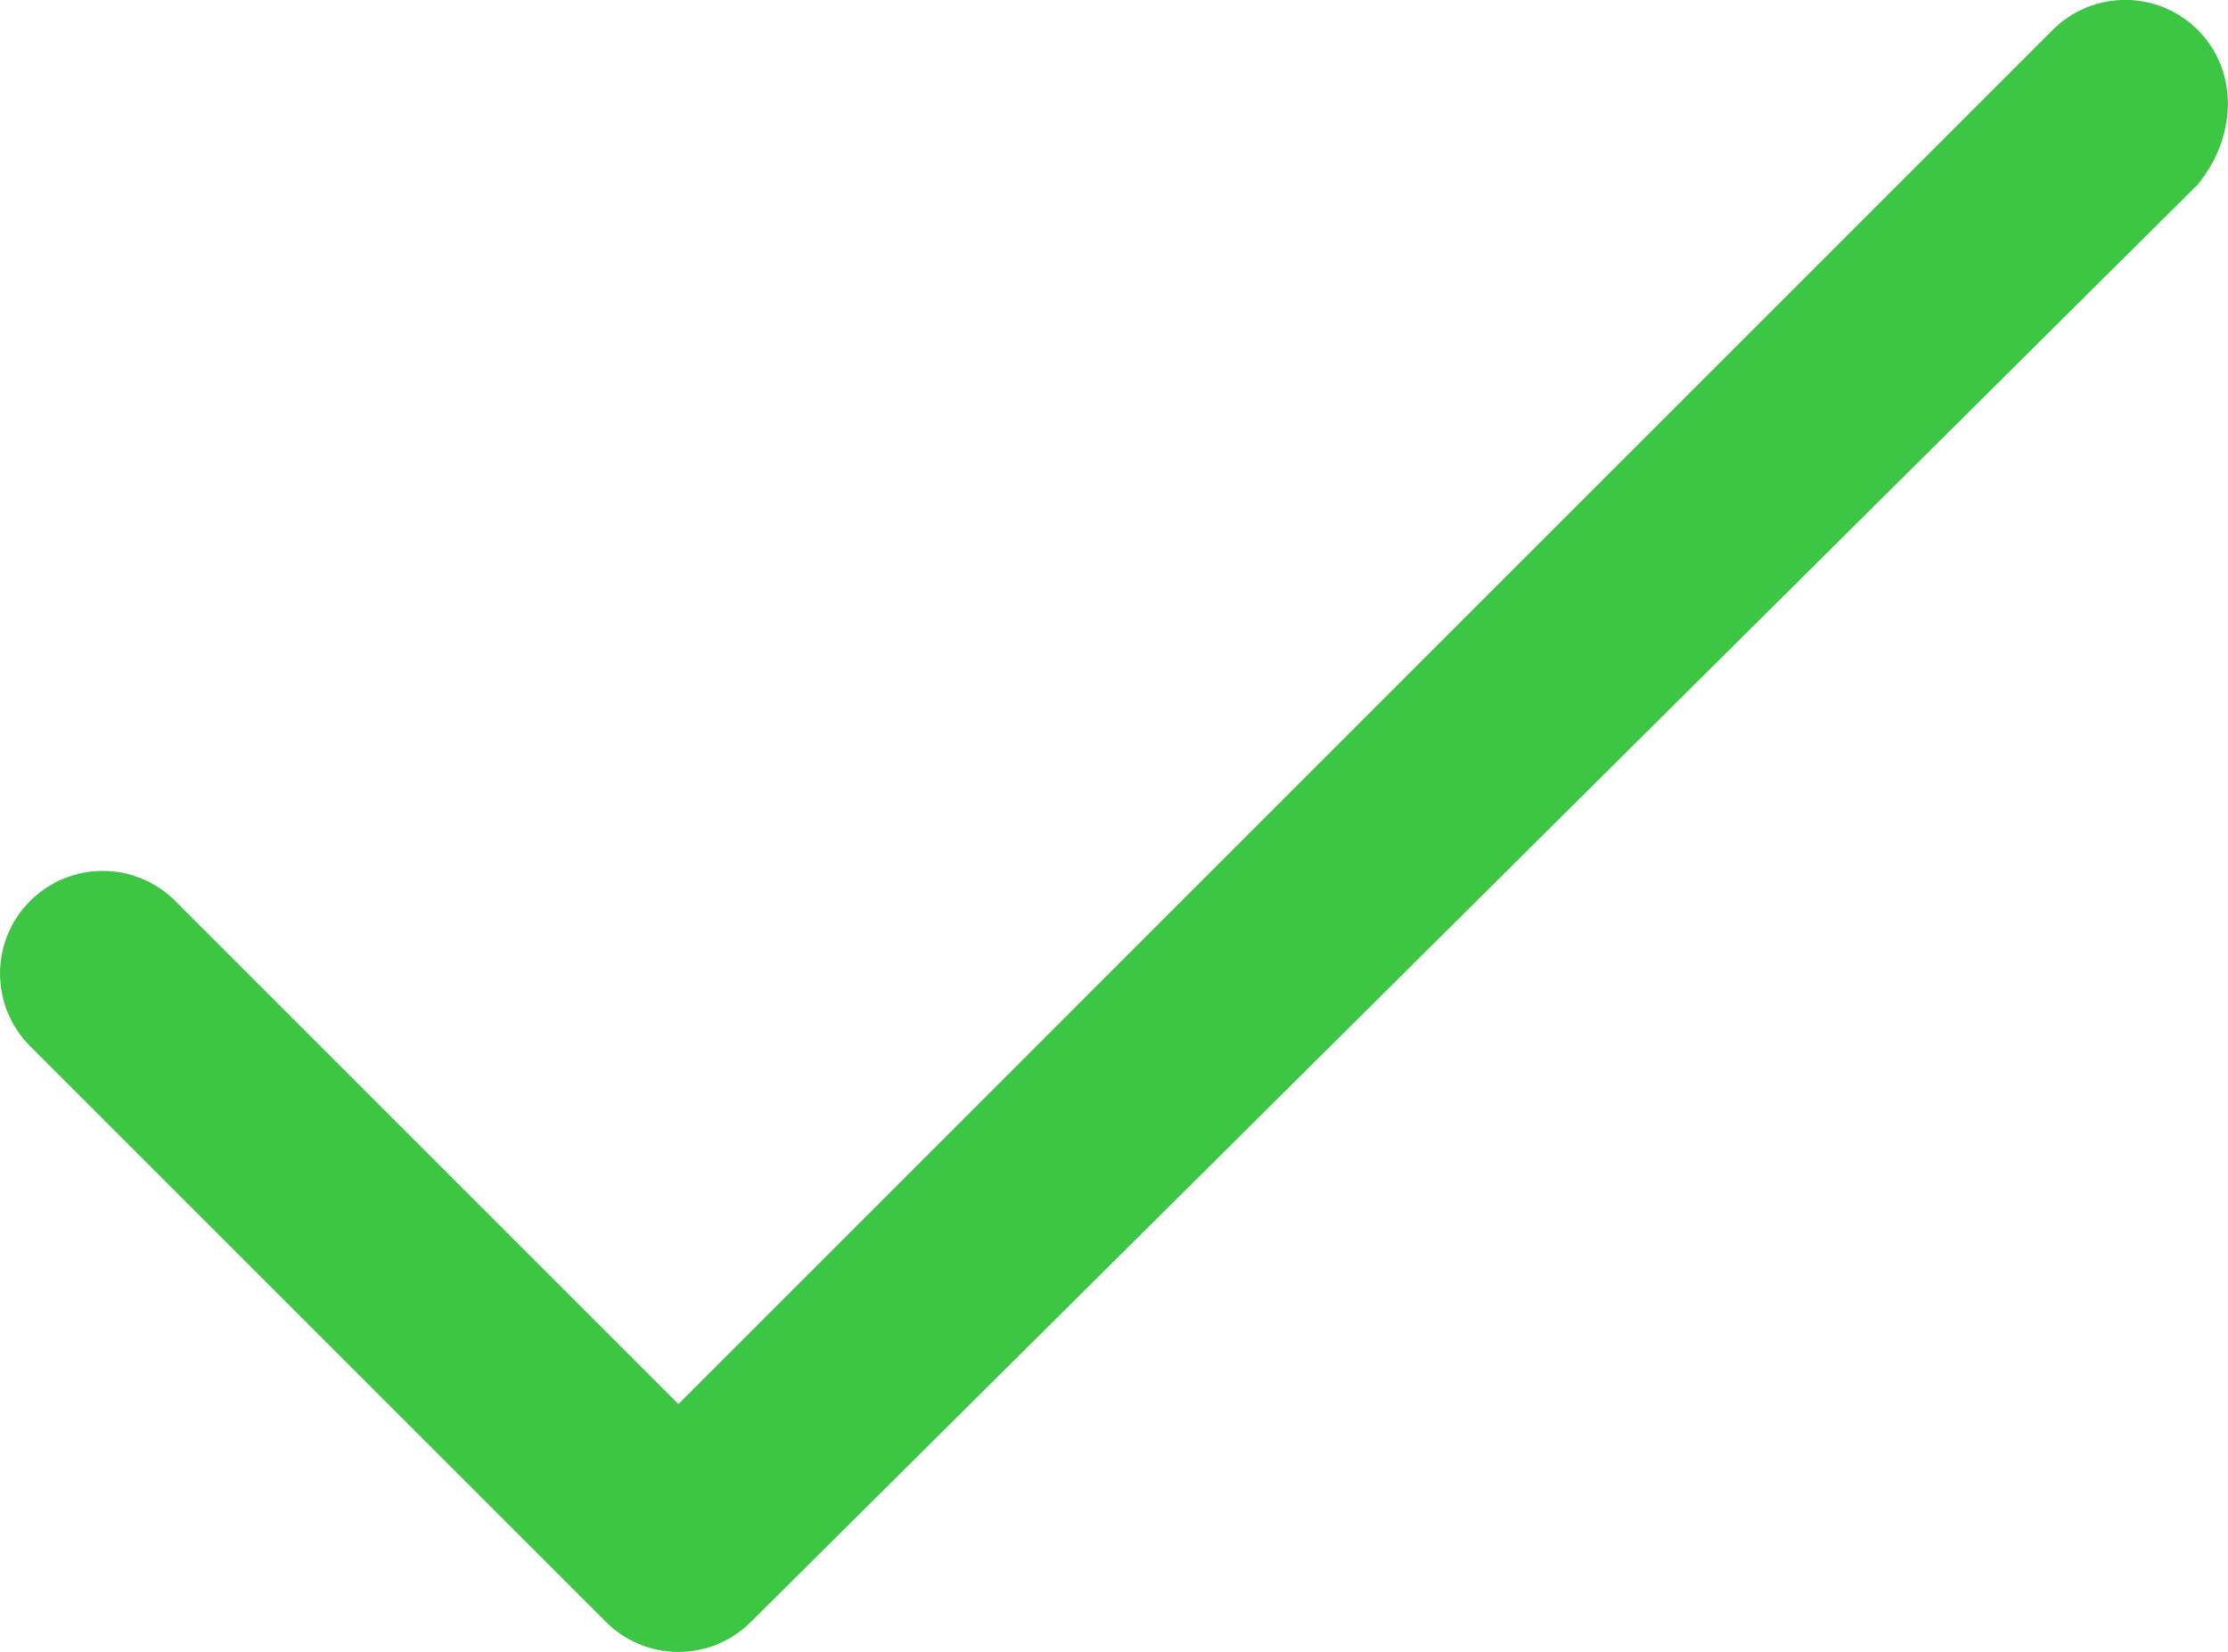
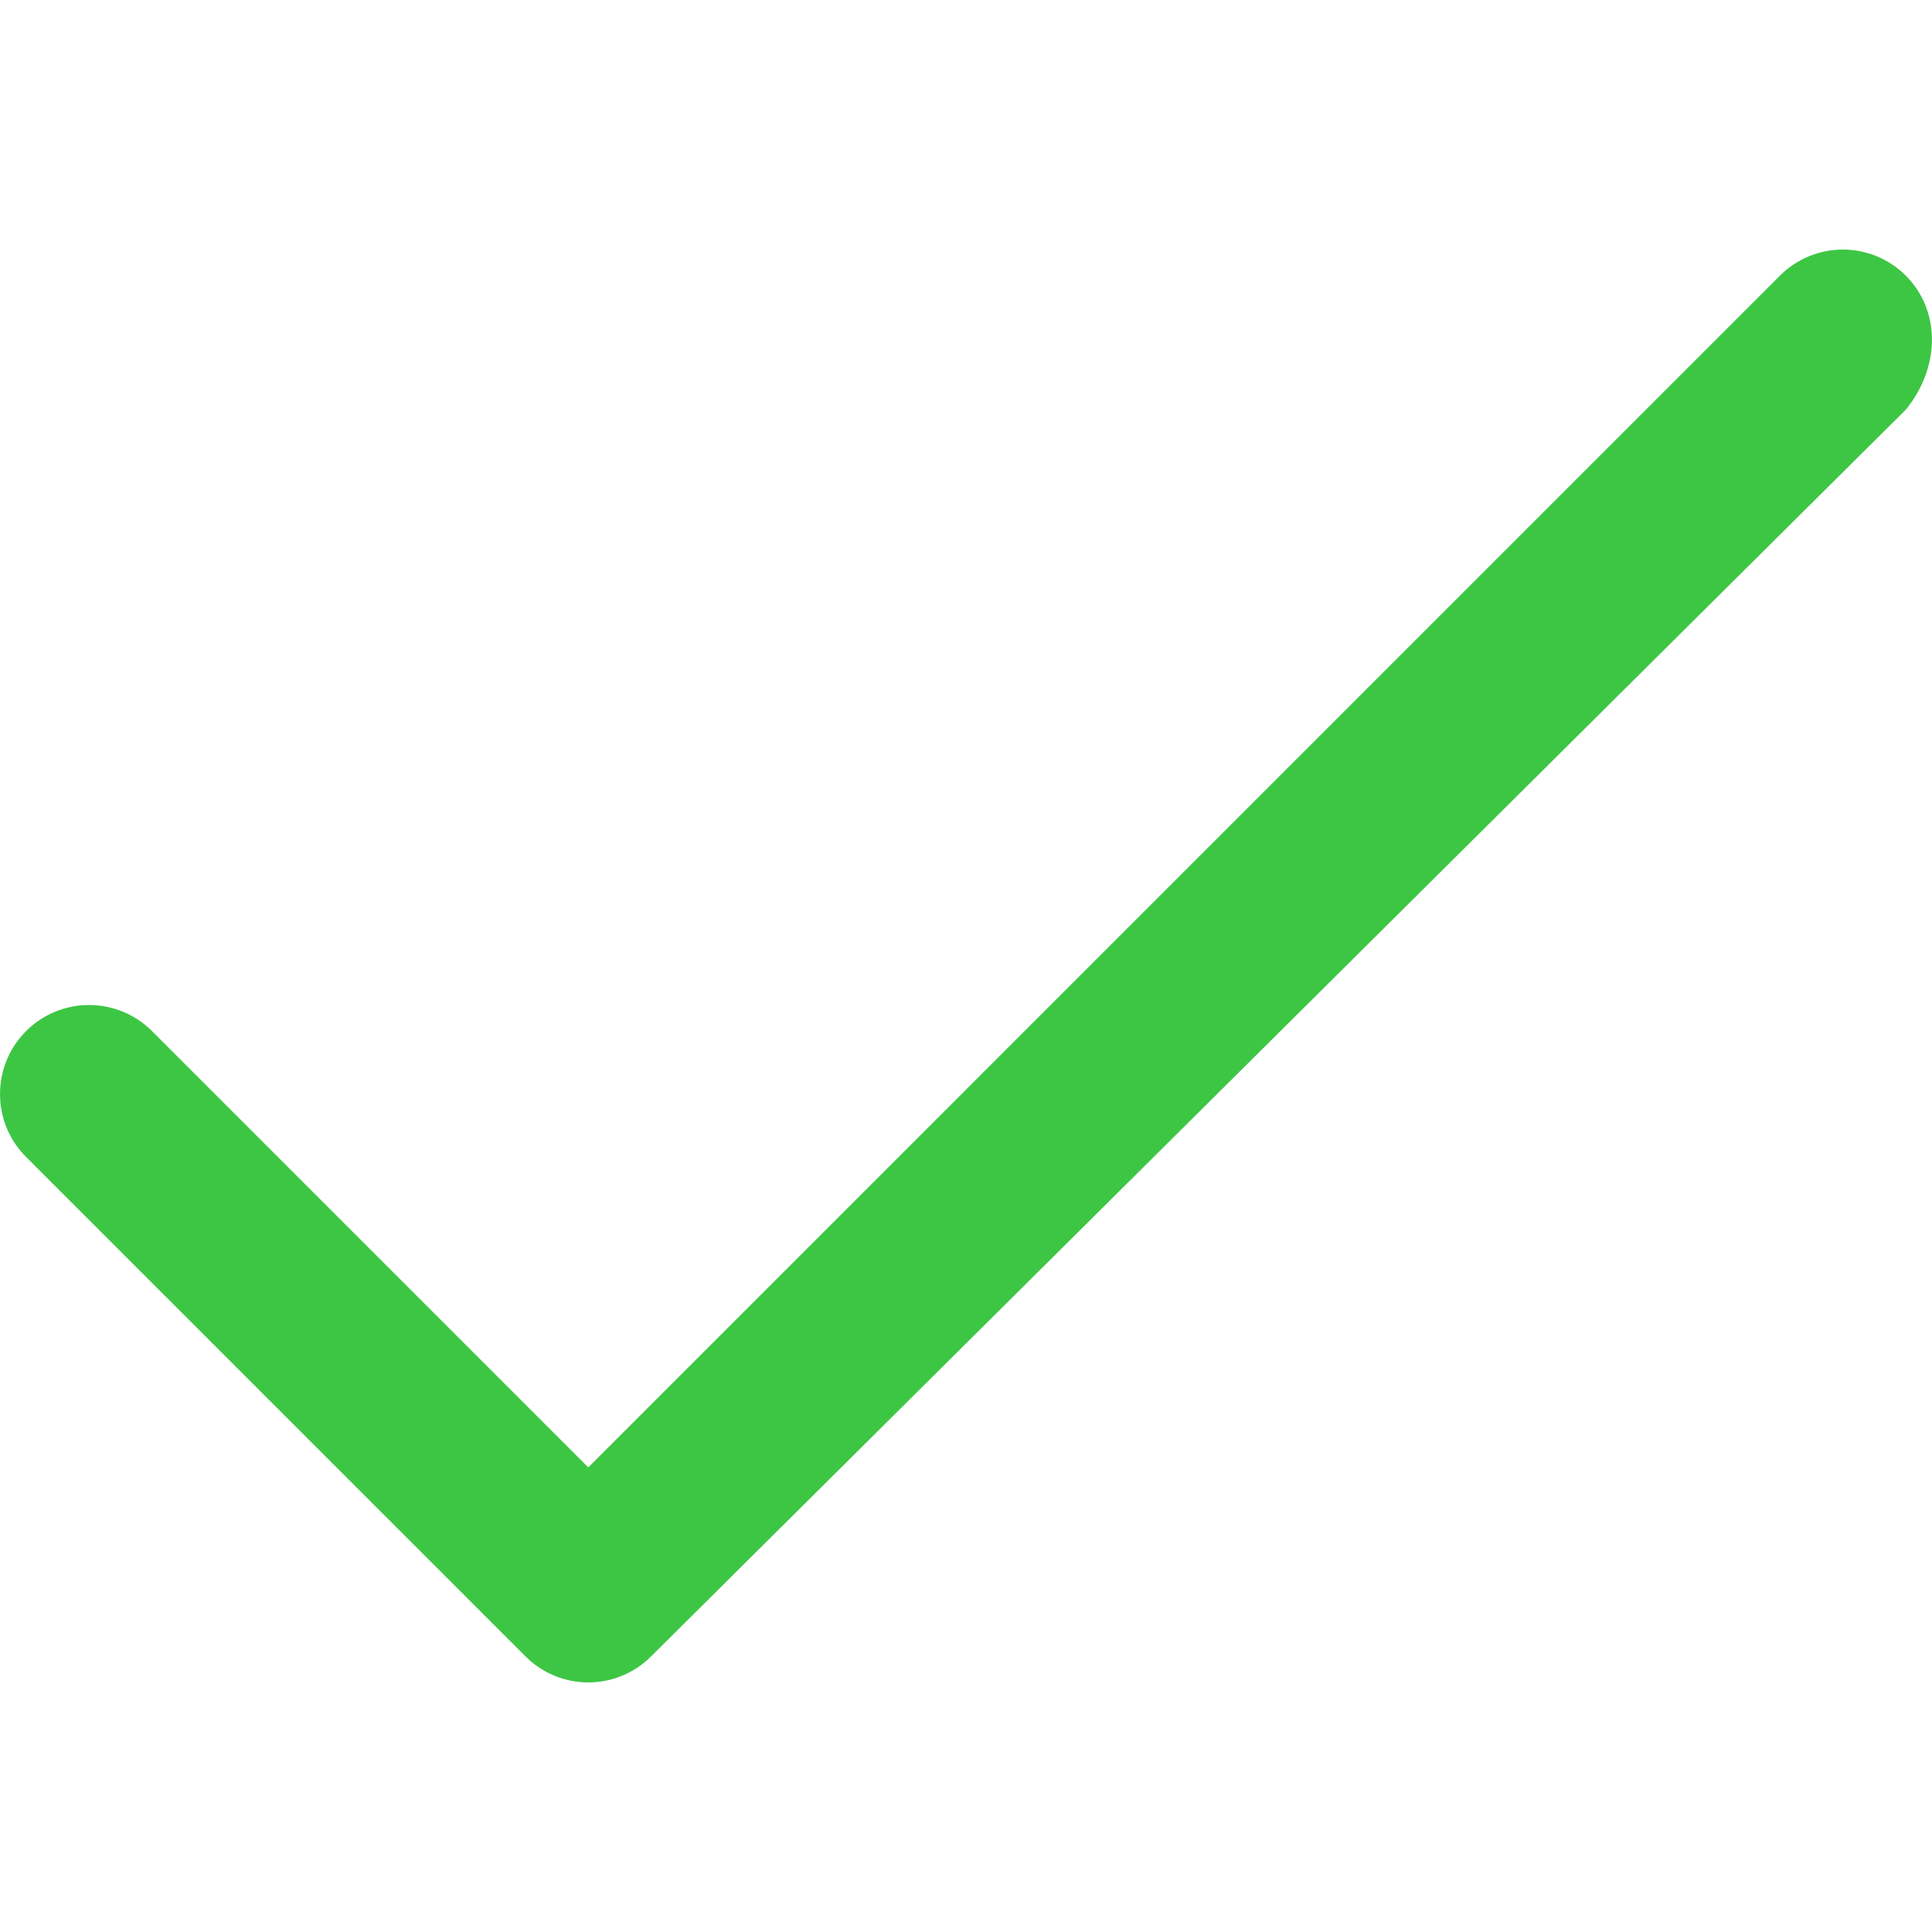
- <svg xmlns="http://www.w3.org/2000/svg" version="1" width="21.698" height="16.09" viewBox="-82.357 4.875 21.698 16.09">
+ <svg xmlns="http://www.w3.org/2000/svg" version="1" width="32" height="32" viewBox="-82.357 4.875 21.698 16.09">
  <path d="M-60.953 5.167a.999.999 0 0 0-1.414 0L-75.75 18.551l-4.9-4.9a.999.999 0 1 0-1.414 1.414l5.607 5.607a.997.997 0 0 0 1.414 0l14.09-14c.391-.481.391-1.114 0-1.505z" fill="#3dc644" />
</svg>
